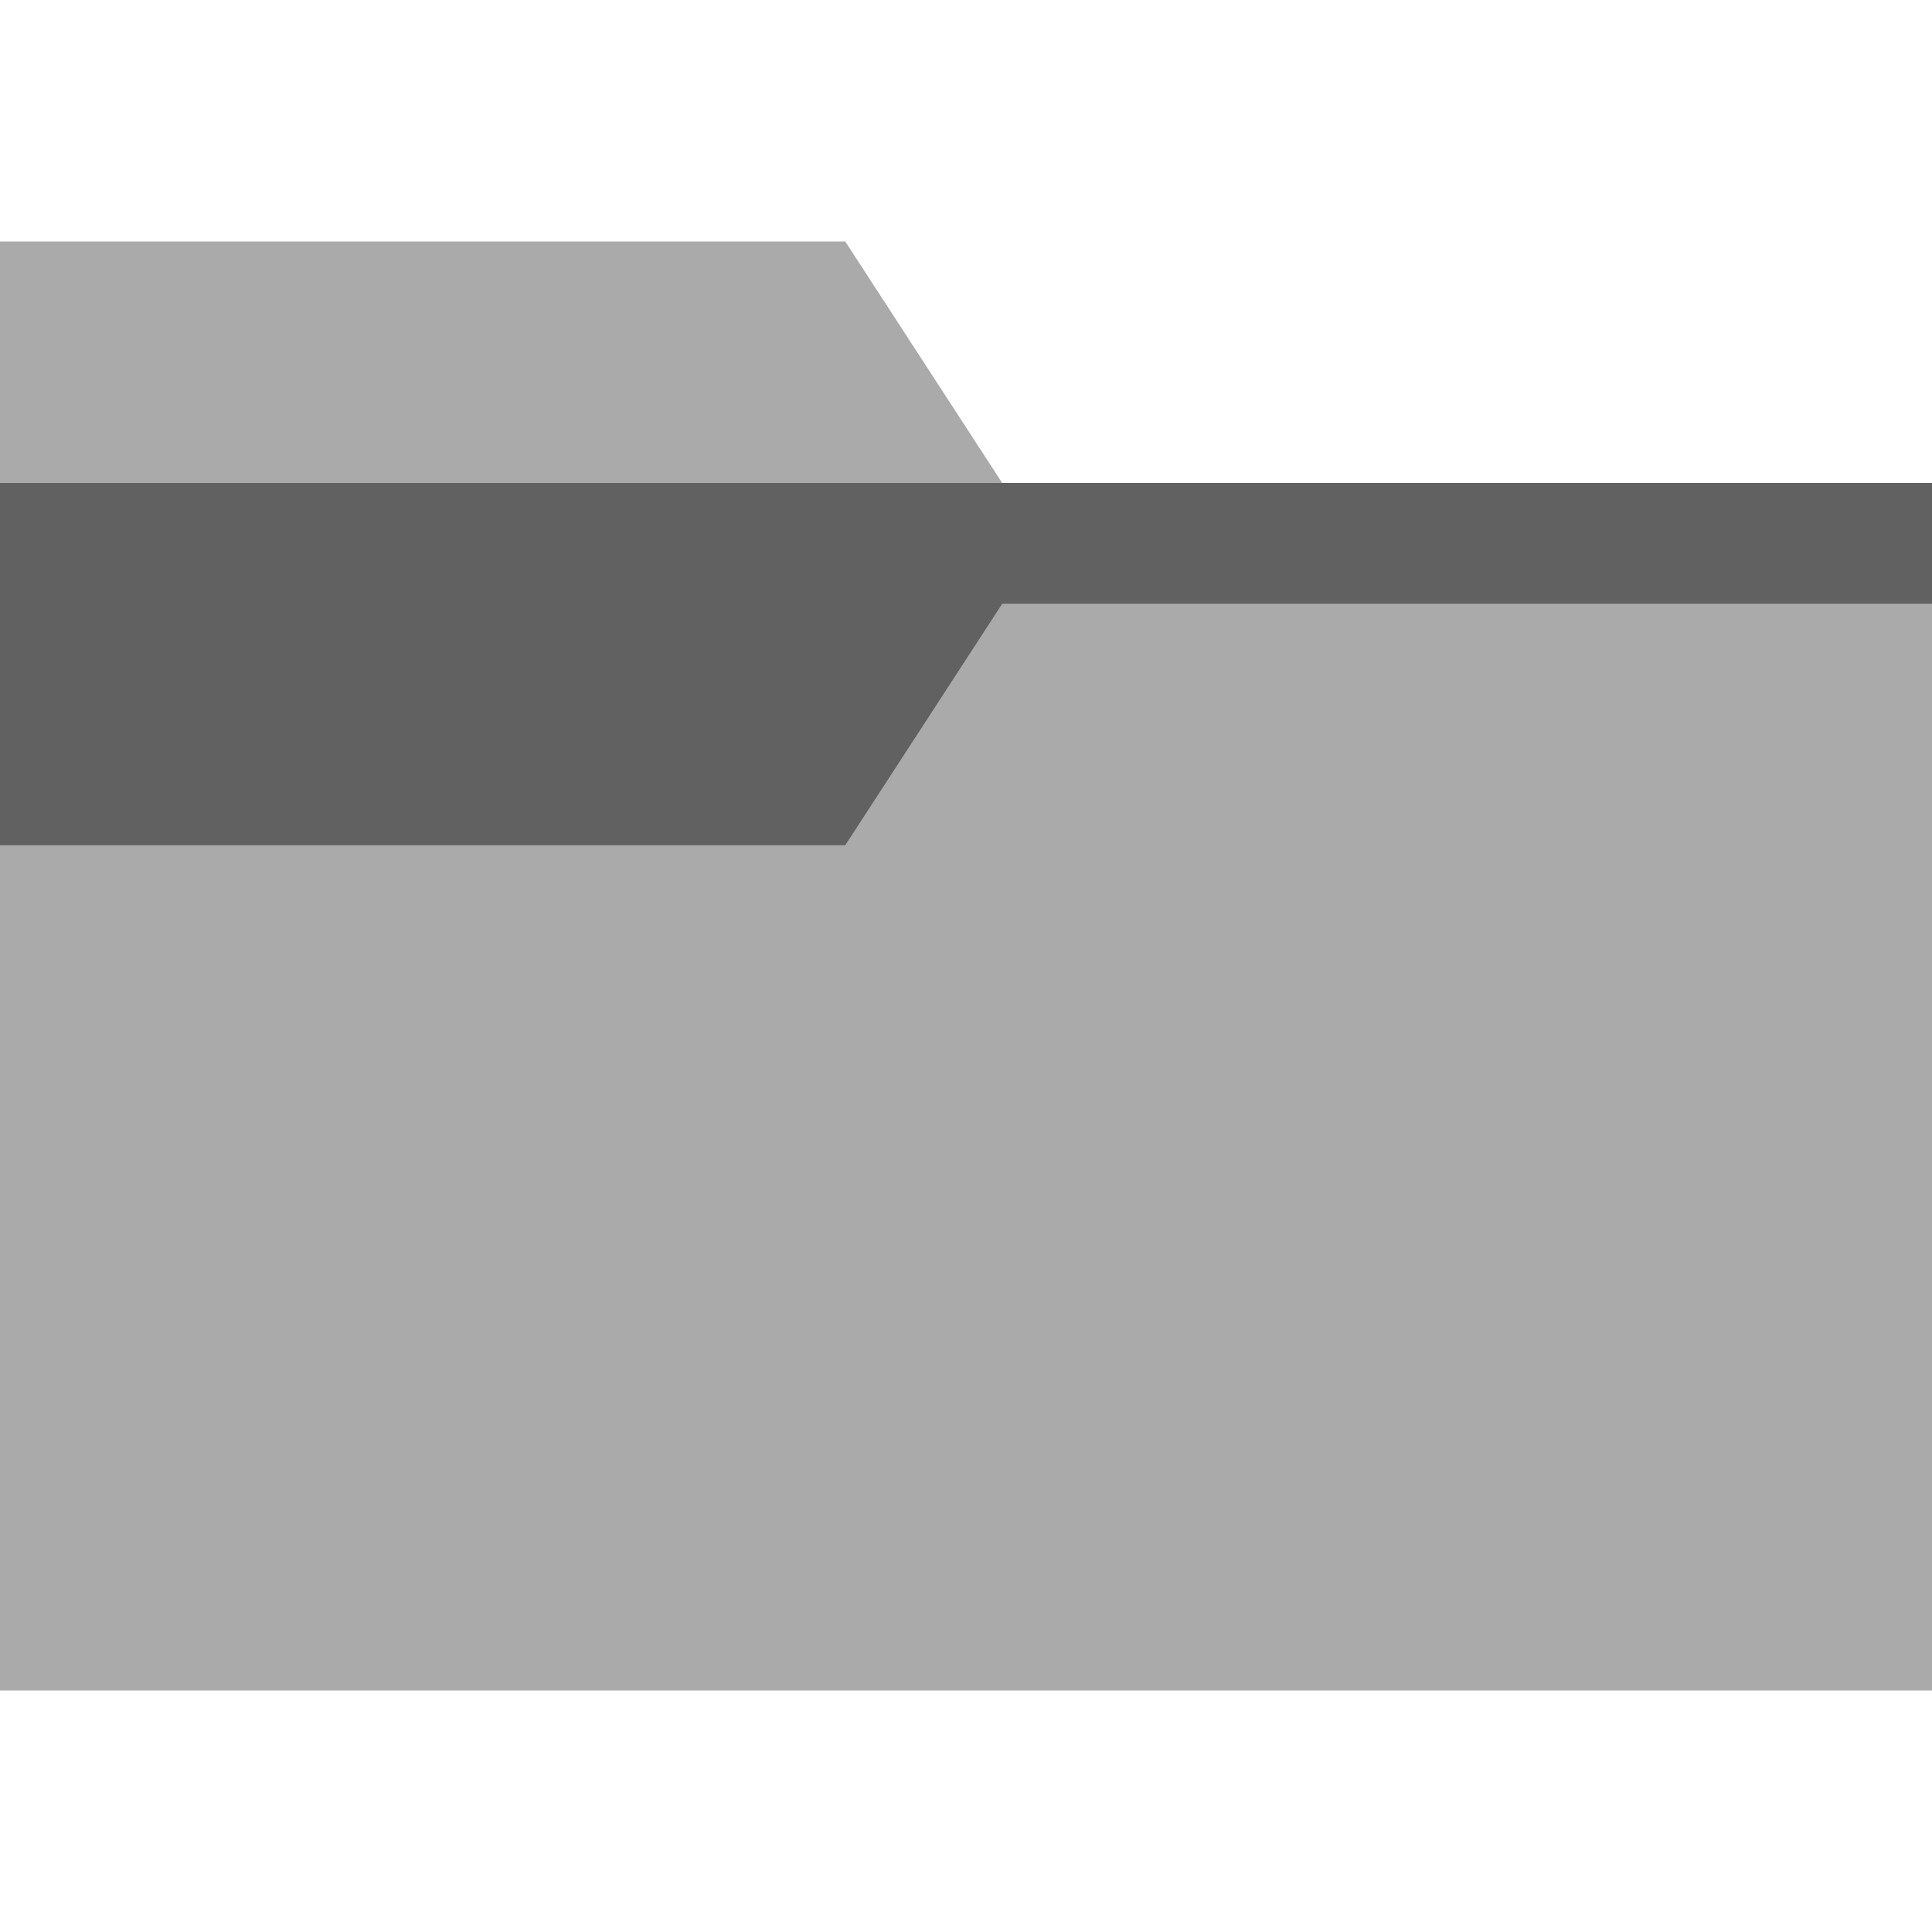
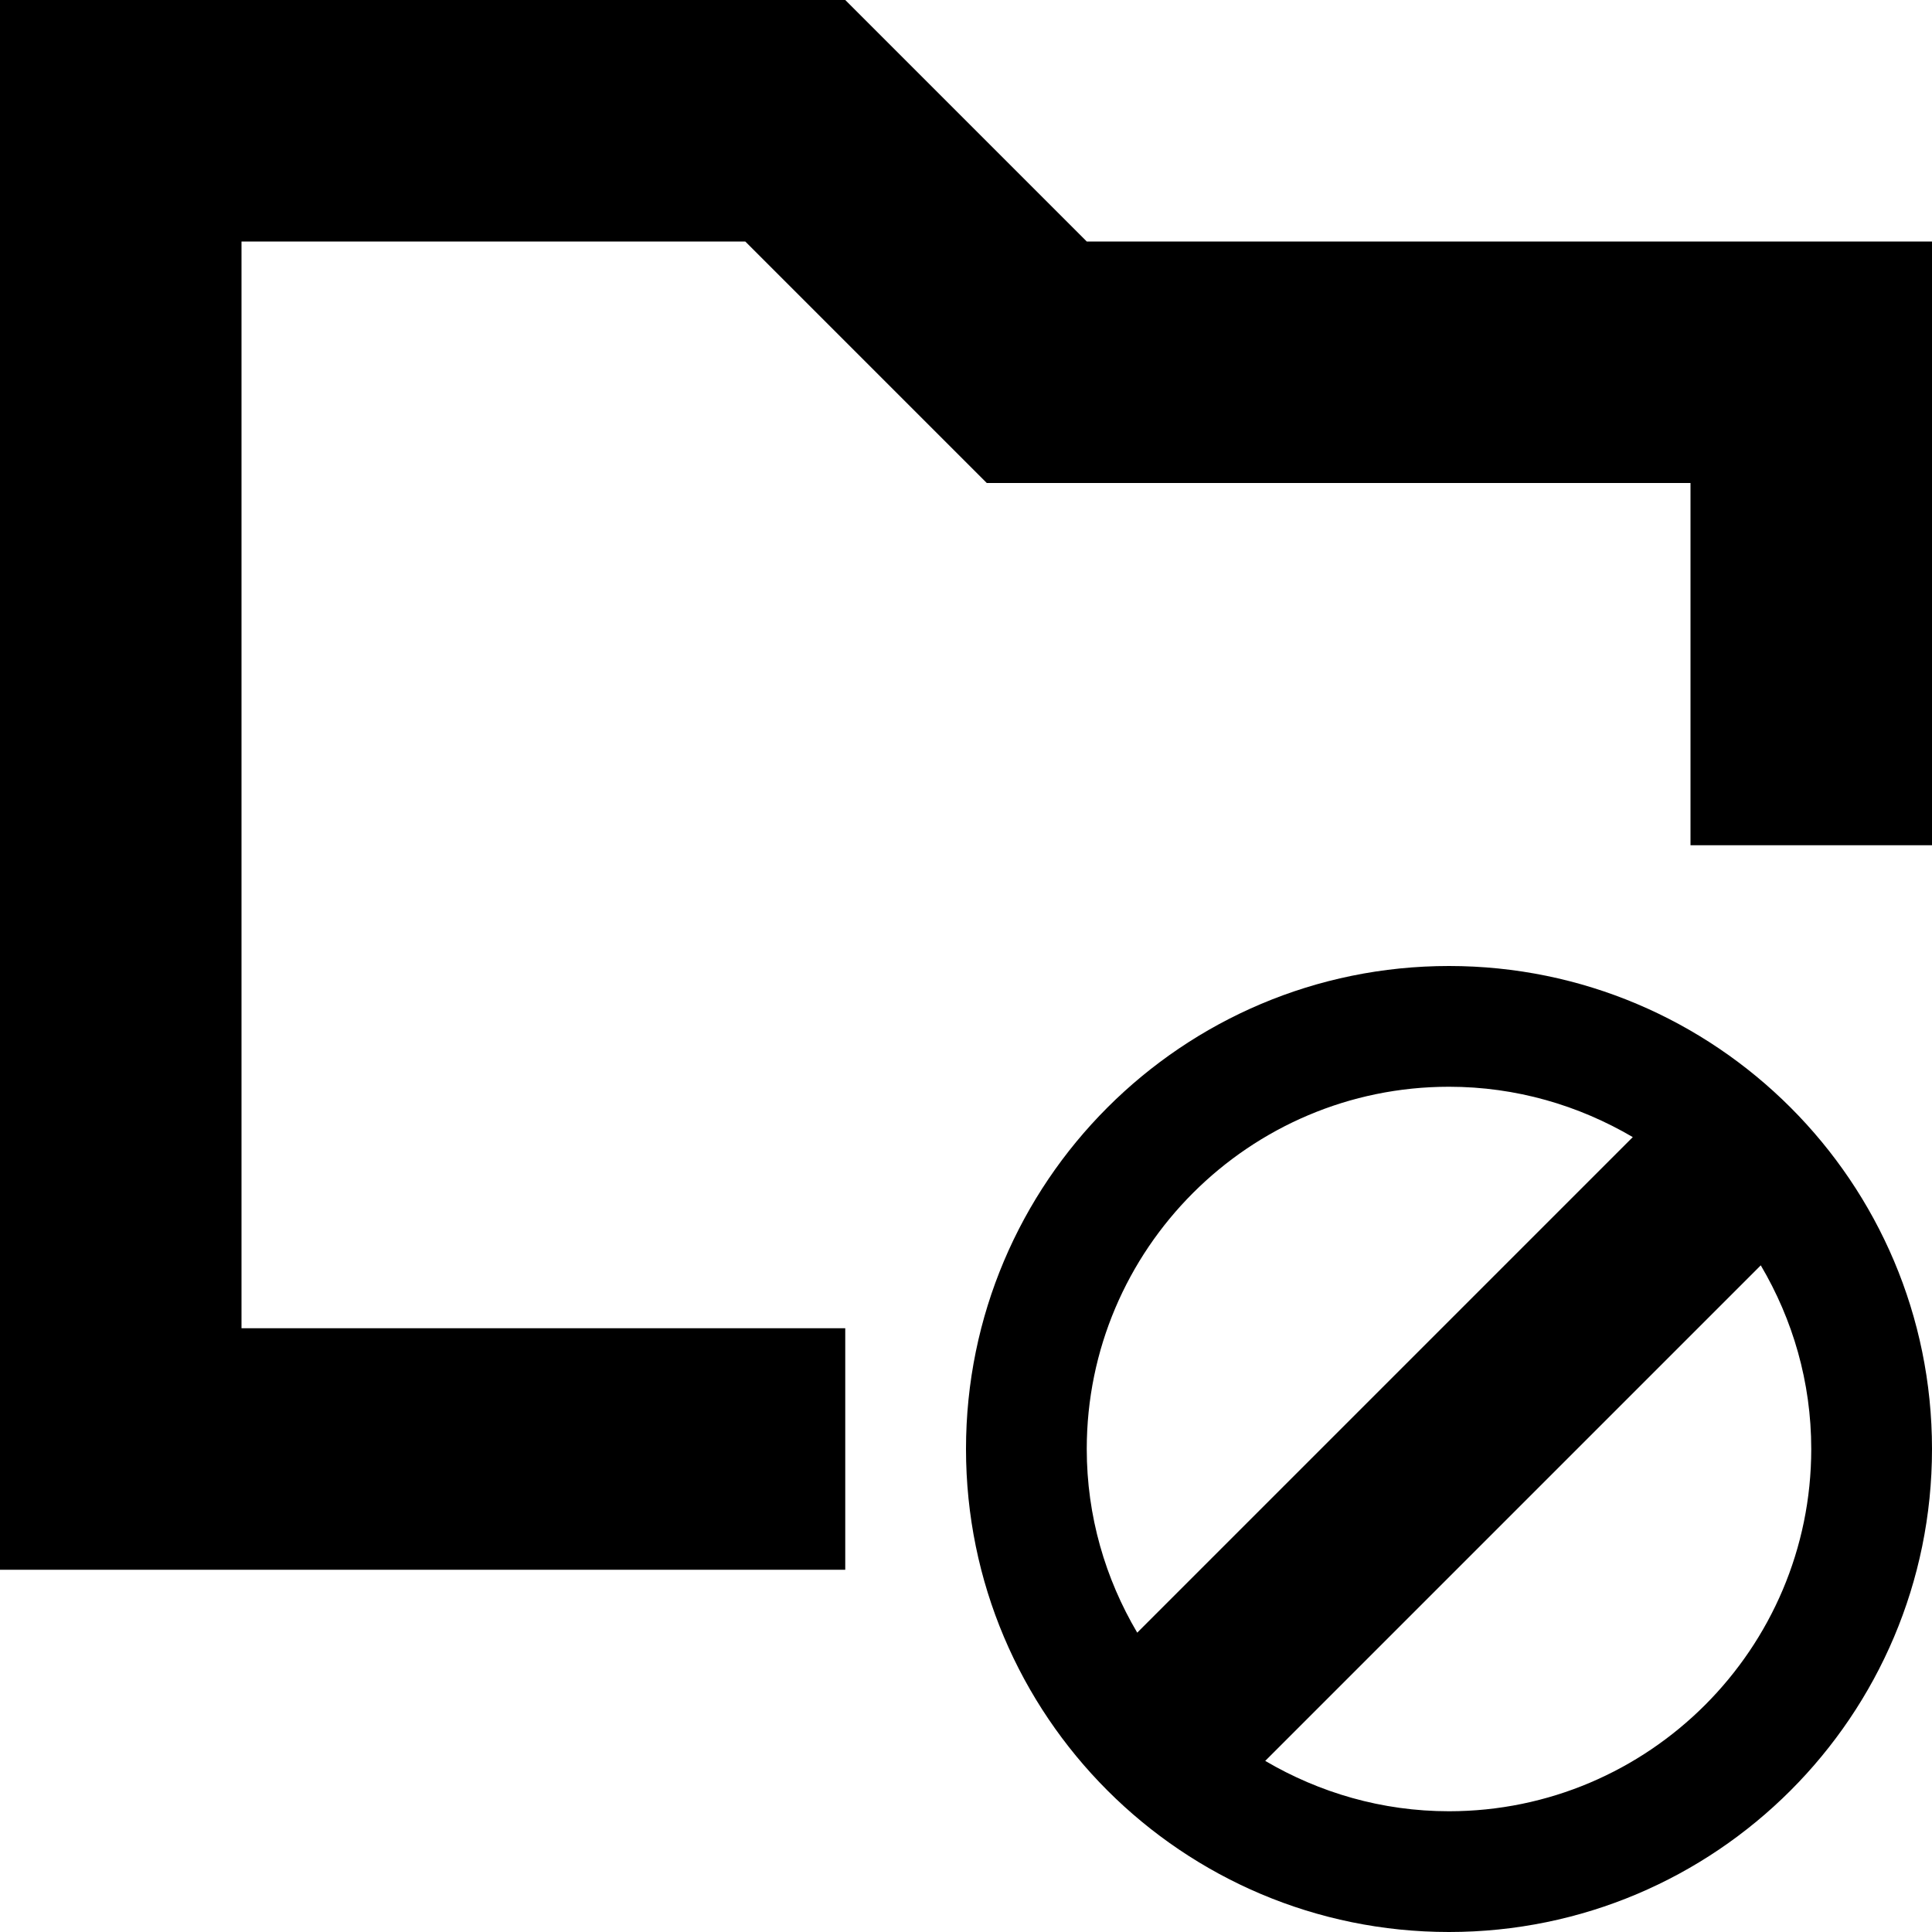
- <svg xmlns="http://www.w3.org/2000/svg" version="1.1" id="Ebene_1" x="0px" y="0px" viewBox="0 0 16 16" enable-background="new 0 0 16 16" xml:space="preserve">
-   <path fill="#AAAAAA" d="M16,4v10H0V5V4V2h7l1.3,2H16z" />
-   <path opacity="0.43" enable-background="new    " d="M16,5H8.3L7,7H0V5V4h16V5z" />
+ <svg xmlns="http://www.w3.org/2000/svg" version="1.1" id="Layer_1" x="0px" y="0px" width="16px" height="16px" viewBox="0 0 16 16" enable-background="new 0 0 16 16" xml:space="preserve">
+   <path d="M9,2h7v5h-2V4H8.172l-2-2H2v9h5v2H0V0h7L9,2z M16,12c0,2.209-1.791,4-4,4s-4-1.791-4-4s1.791-4,4-4S16,9.791,16,12z   M9.418,13.521l4.104-4.104C13.074,9.154,12.556,9,12,9c-1.654,0-3,1.346-3,3C9,12.556,9.154,13.074,9.418,13.521z M15,12  c0-0.556-0.154-1.074-0.418-1.521l-4.104,4.104C10.926,14.846,11.444,15,12,15C13.654,15,15,13.654,15,12z" />
</svg>
